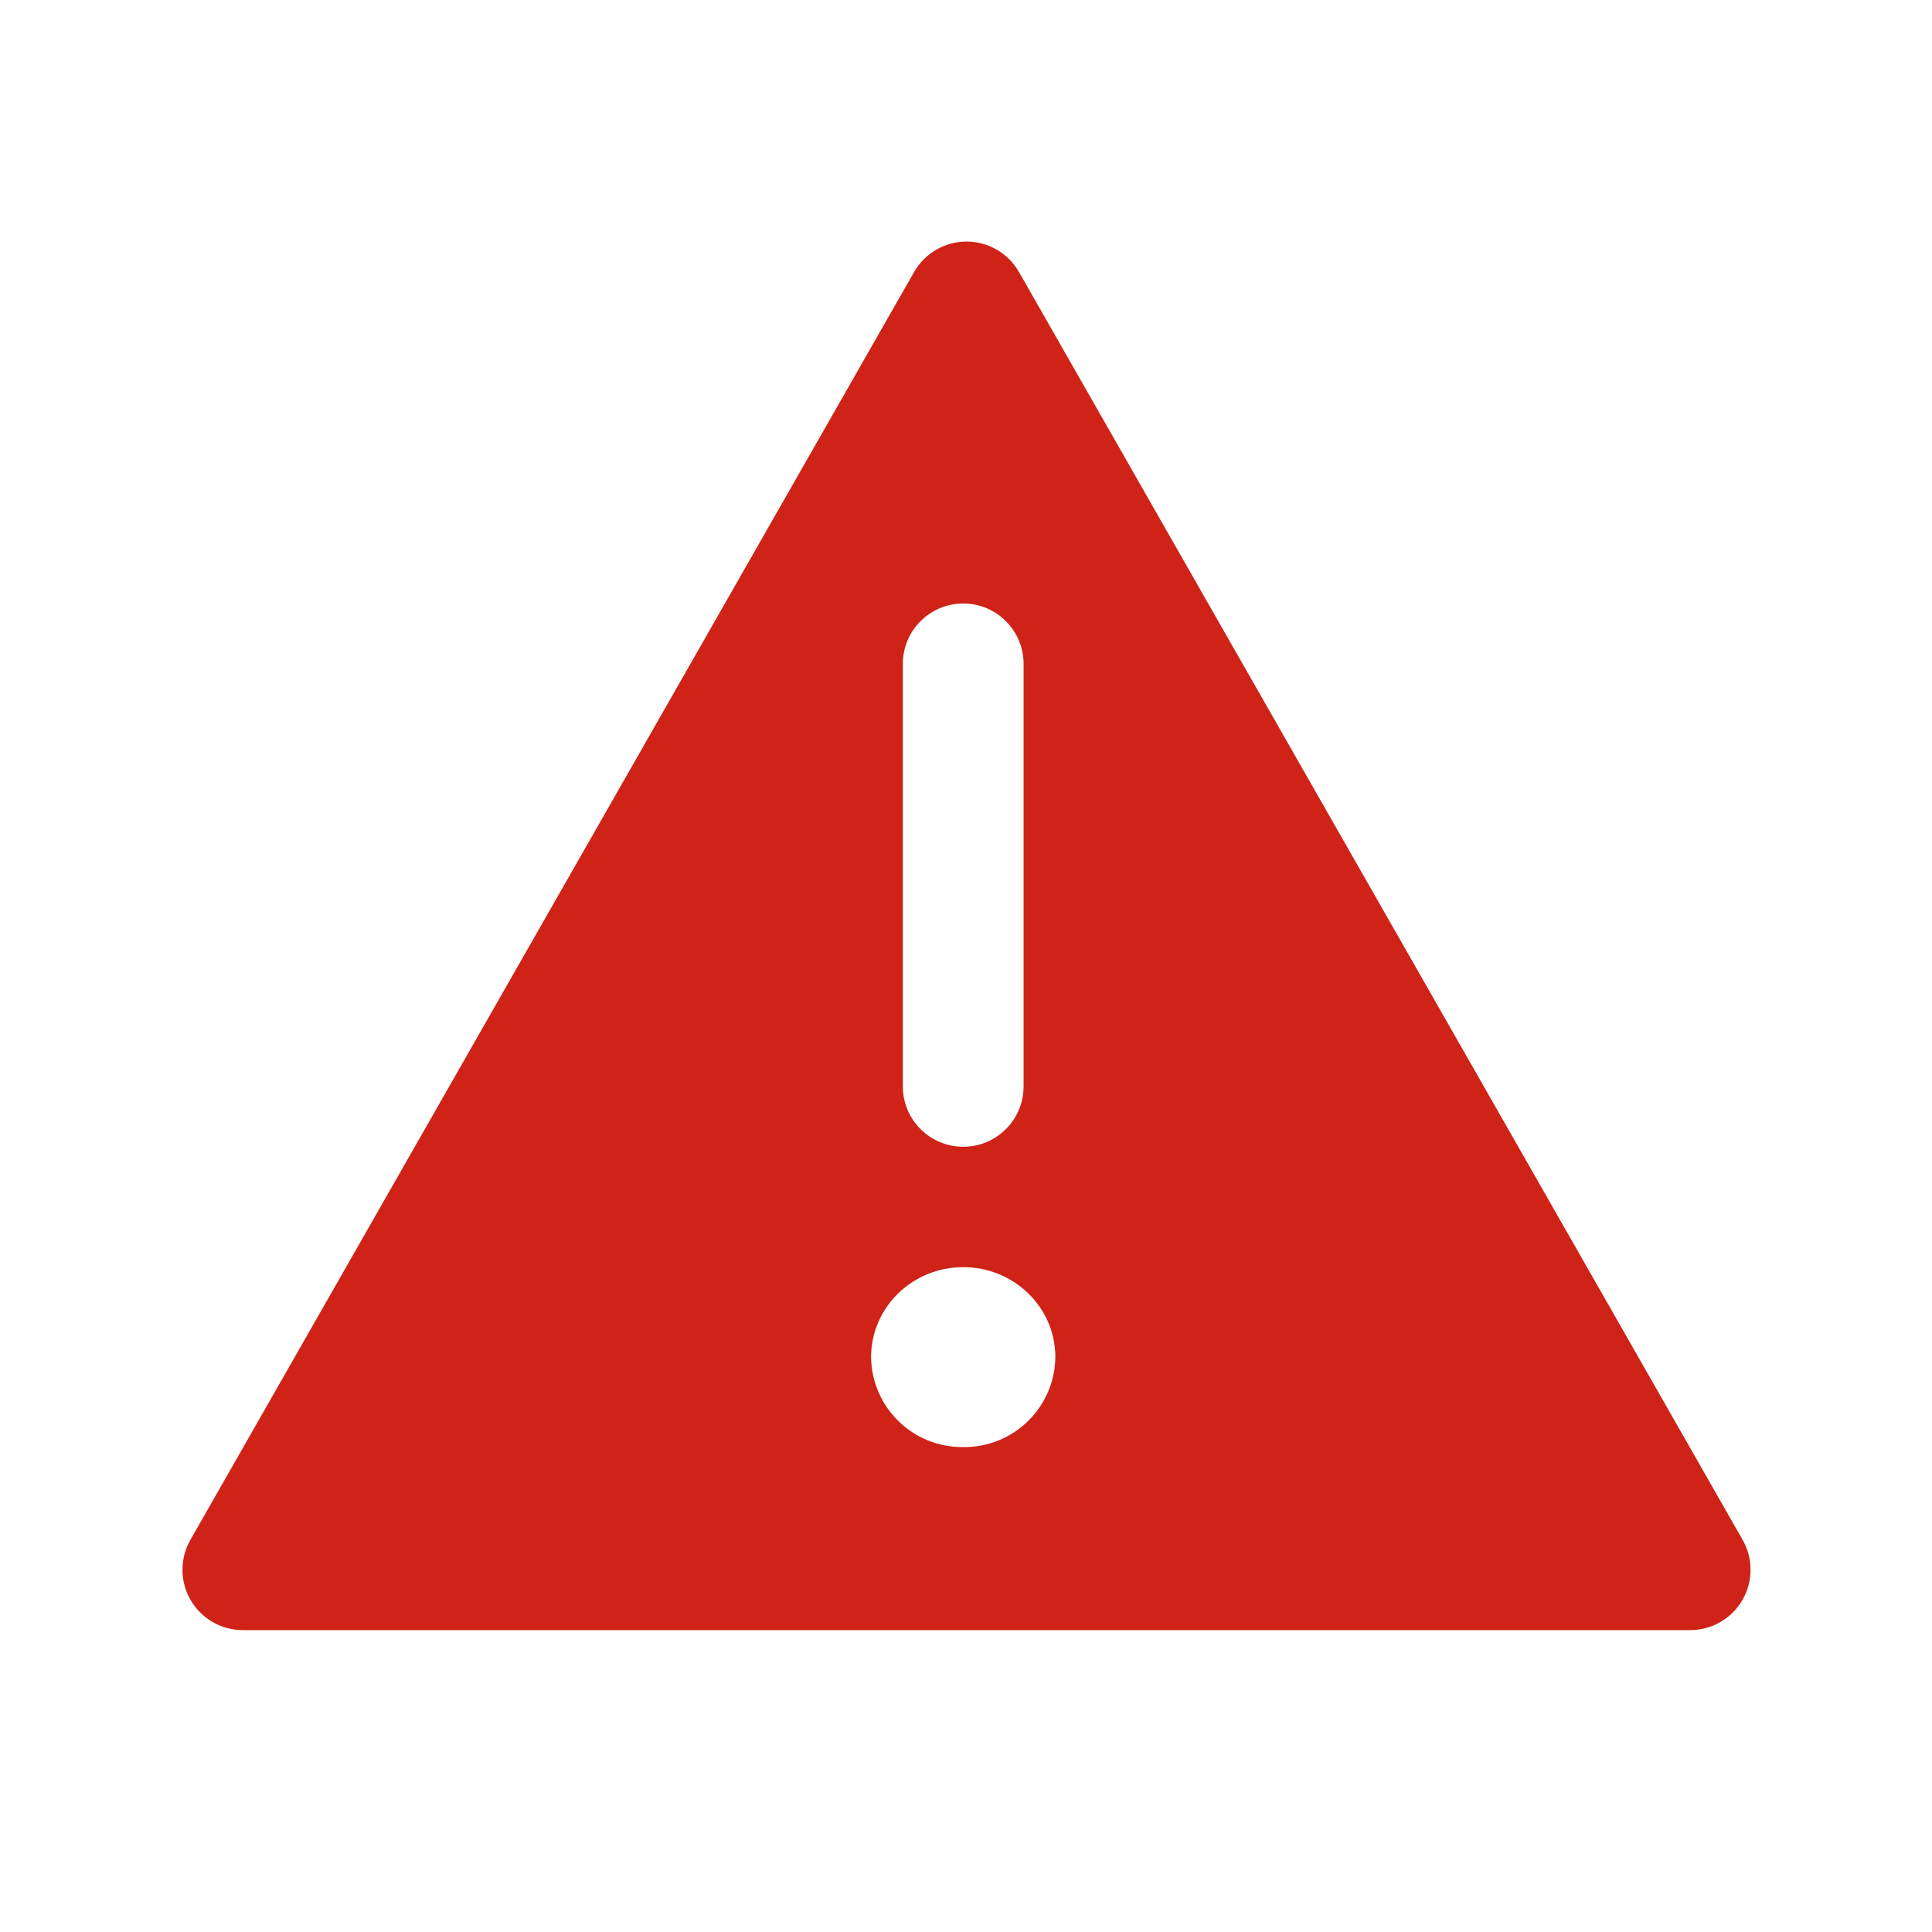
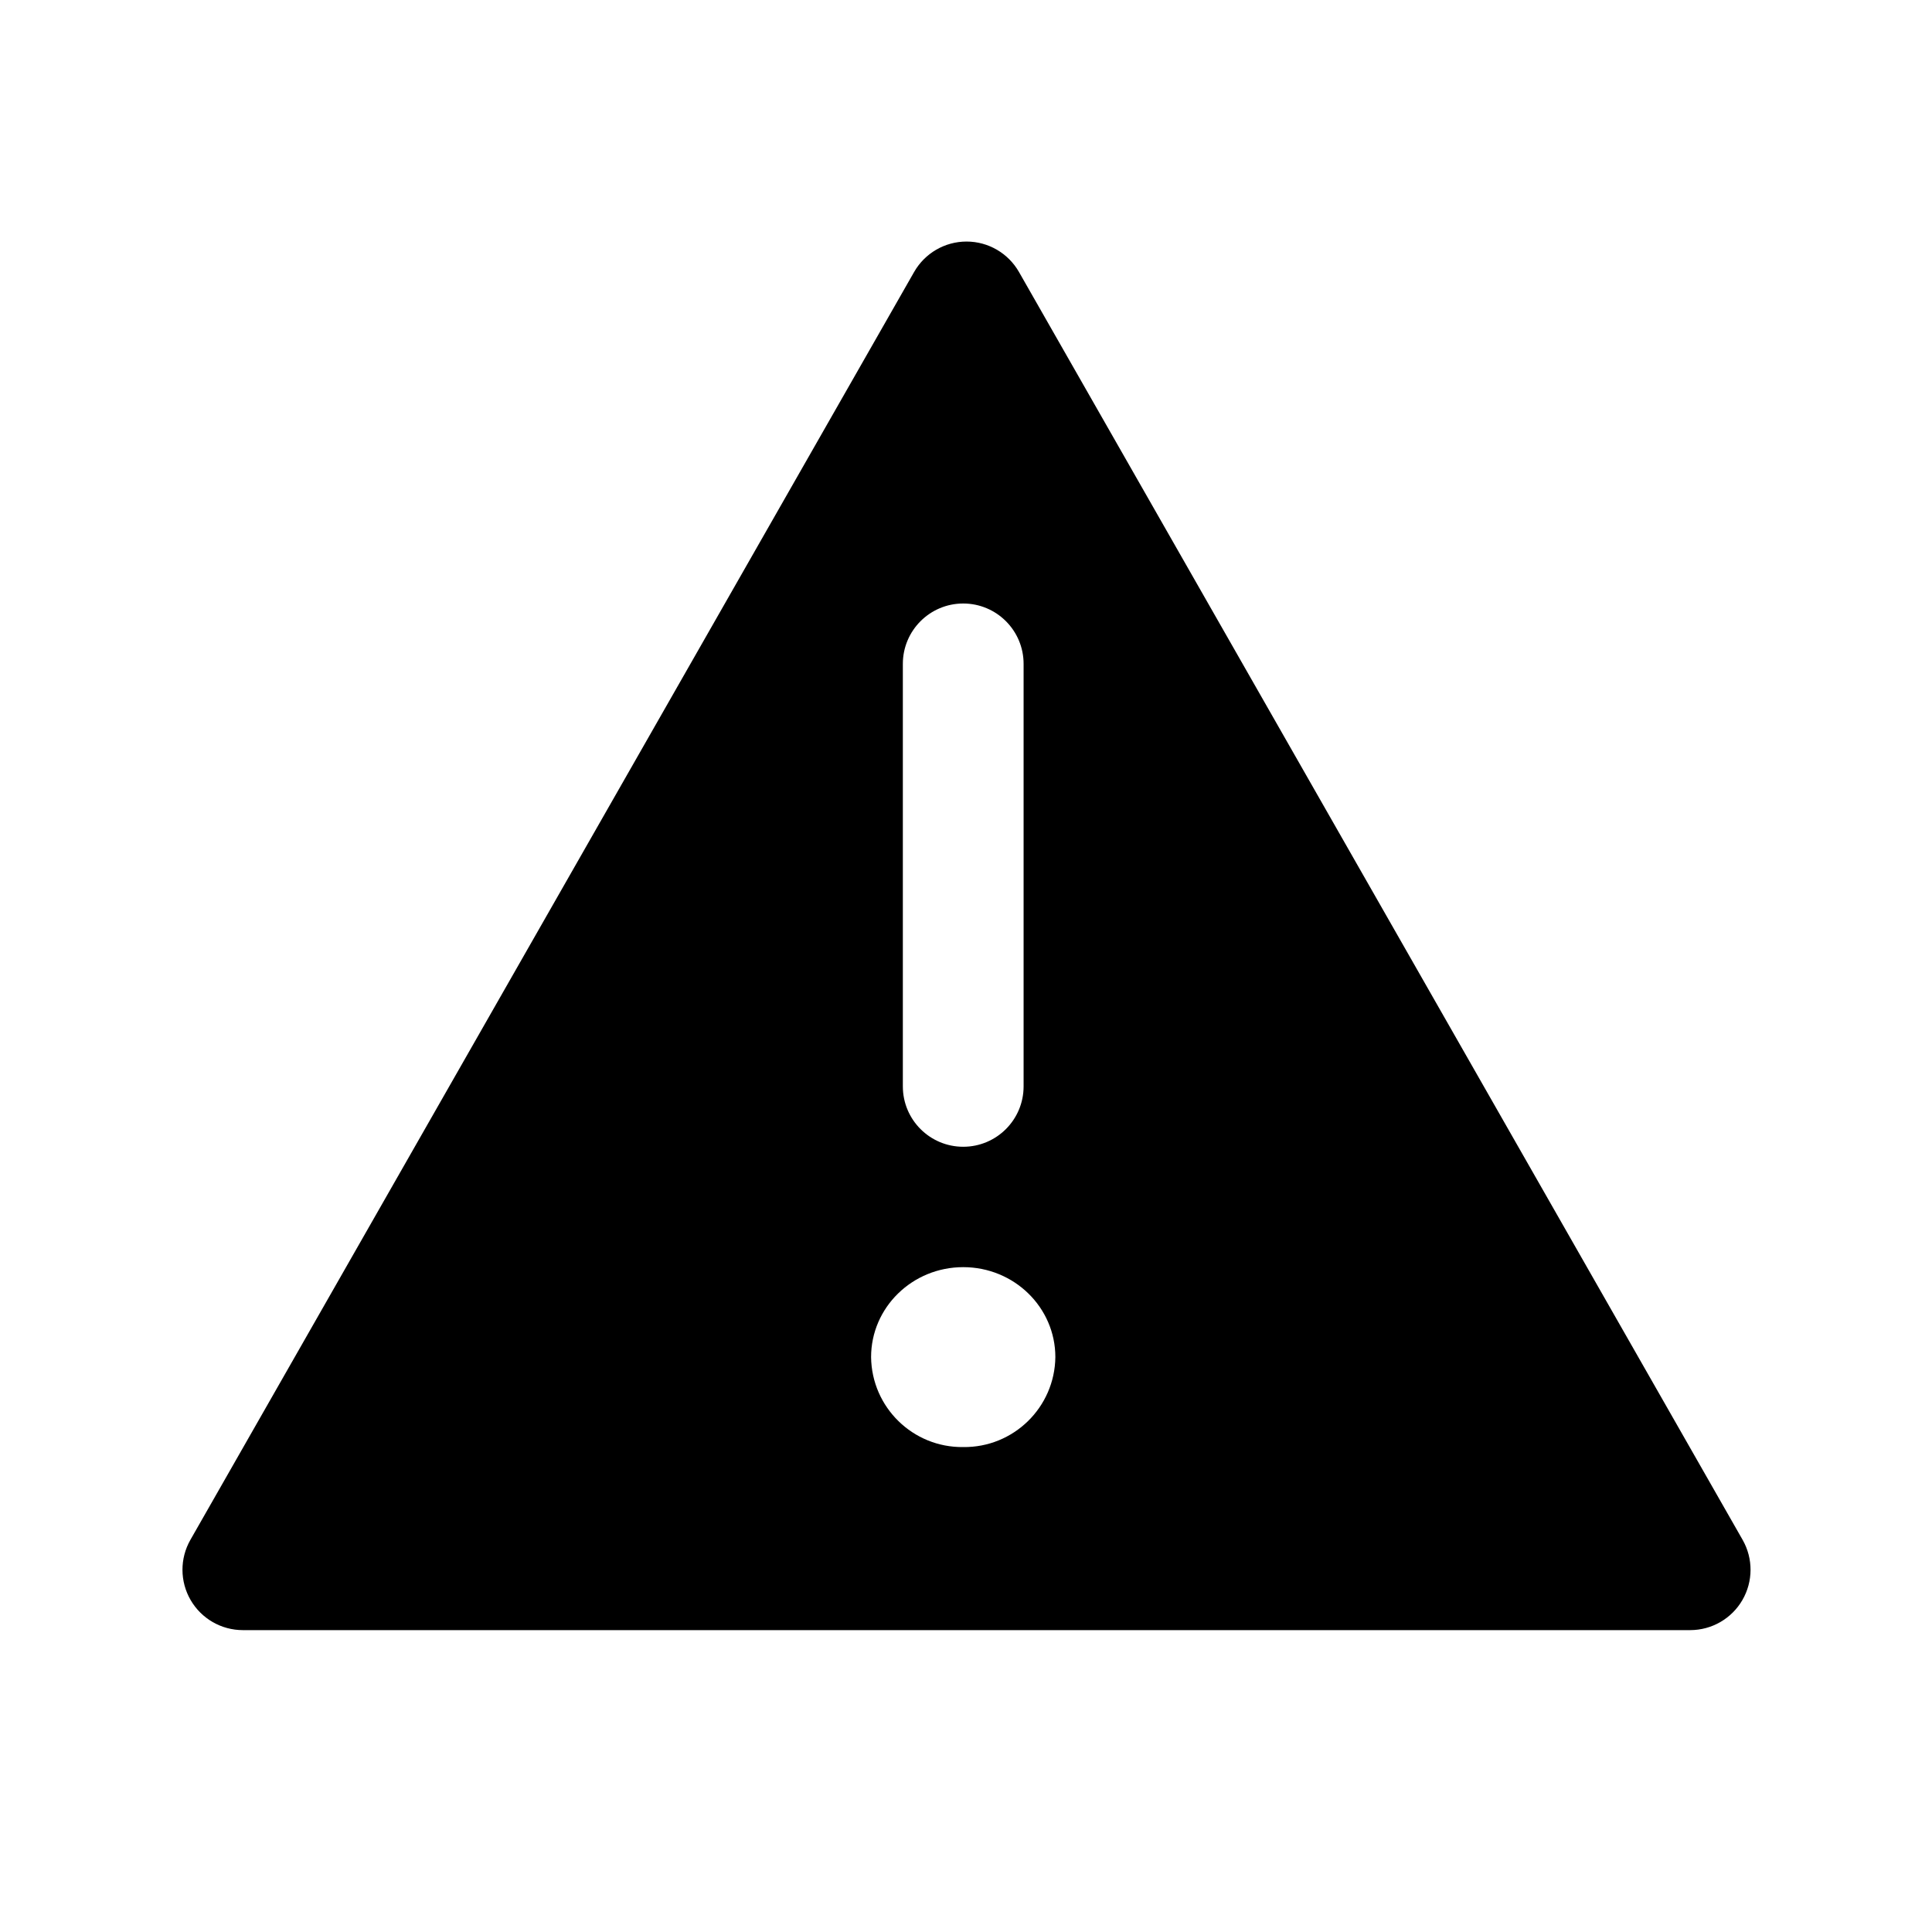
<svg xmlns="http://www.w3.org/2000/svg" viewBox="0 0 16 16" fill="none">
-   <path fill-rule="evenodd" clip-rule="evenodd" d="M7.57 2.253a.5.5 0 0 1 .869 0l5.993 10.5a.5.5 0 0 1-.434.747H2.011a.5.5 0 0 1-.434-.748L7.57 2.253zm.407 8.241c.422 0 .763.334.763.745a.754.754 0 0 1-.763.745.754.754 0 0 1-.763-.745c0-.411.341-.745.763-.745zm.5-1.497a.5.5 0 0 1-1 0V5.498a.5.5 0 1 1 1 0v3.499z" fill="#CF2318" />
+   <path fill-rule="evenodd" clip-rule="evenodd" d="M7.57 2.253a.5.5 0 0 1 .869 0l5.993 10.5a.5.5 0 0 1-.434.747H2.011a.5.5 0 0 1-.434-.748L7.57 2.253zm.407 8.241c.422 0 .763.334.763.745a.754.754 0 0 1-.763.745.754.754 0 0 1-.763-.745c0-.411.341-.745.763-.745zm.5-1.497a.5.5 0 0 1-1 0V5.498a.5.5 0 1 1 1 0v3.499z" fill="currentColor" />
</svg>
